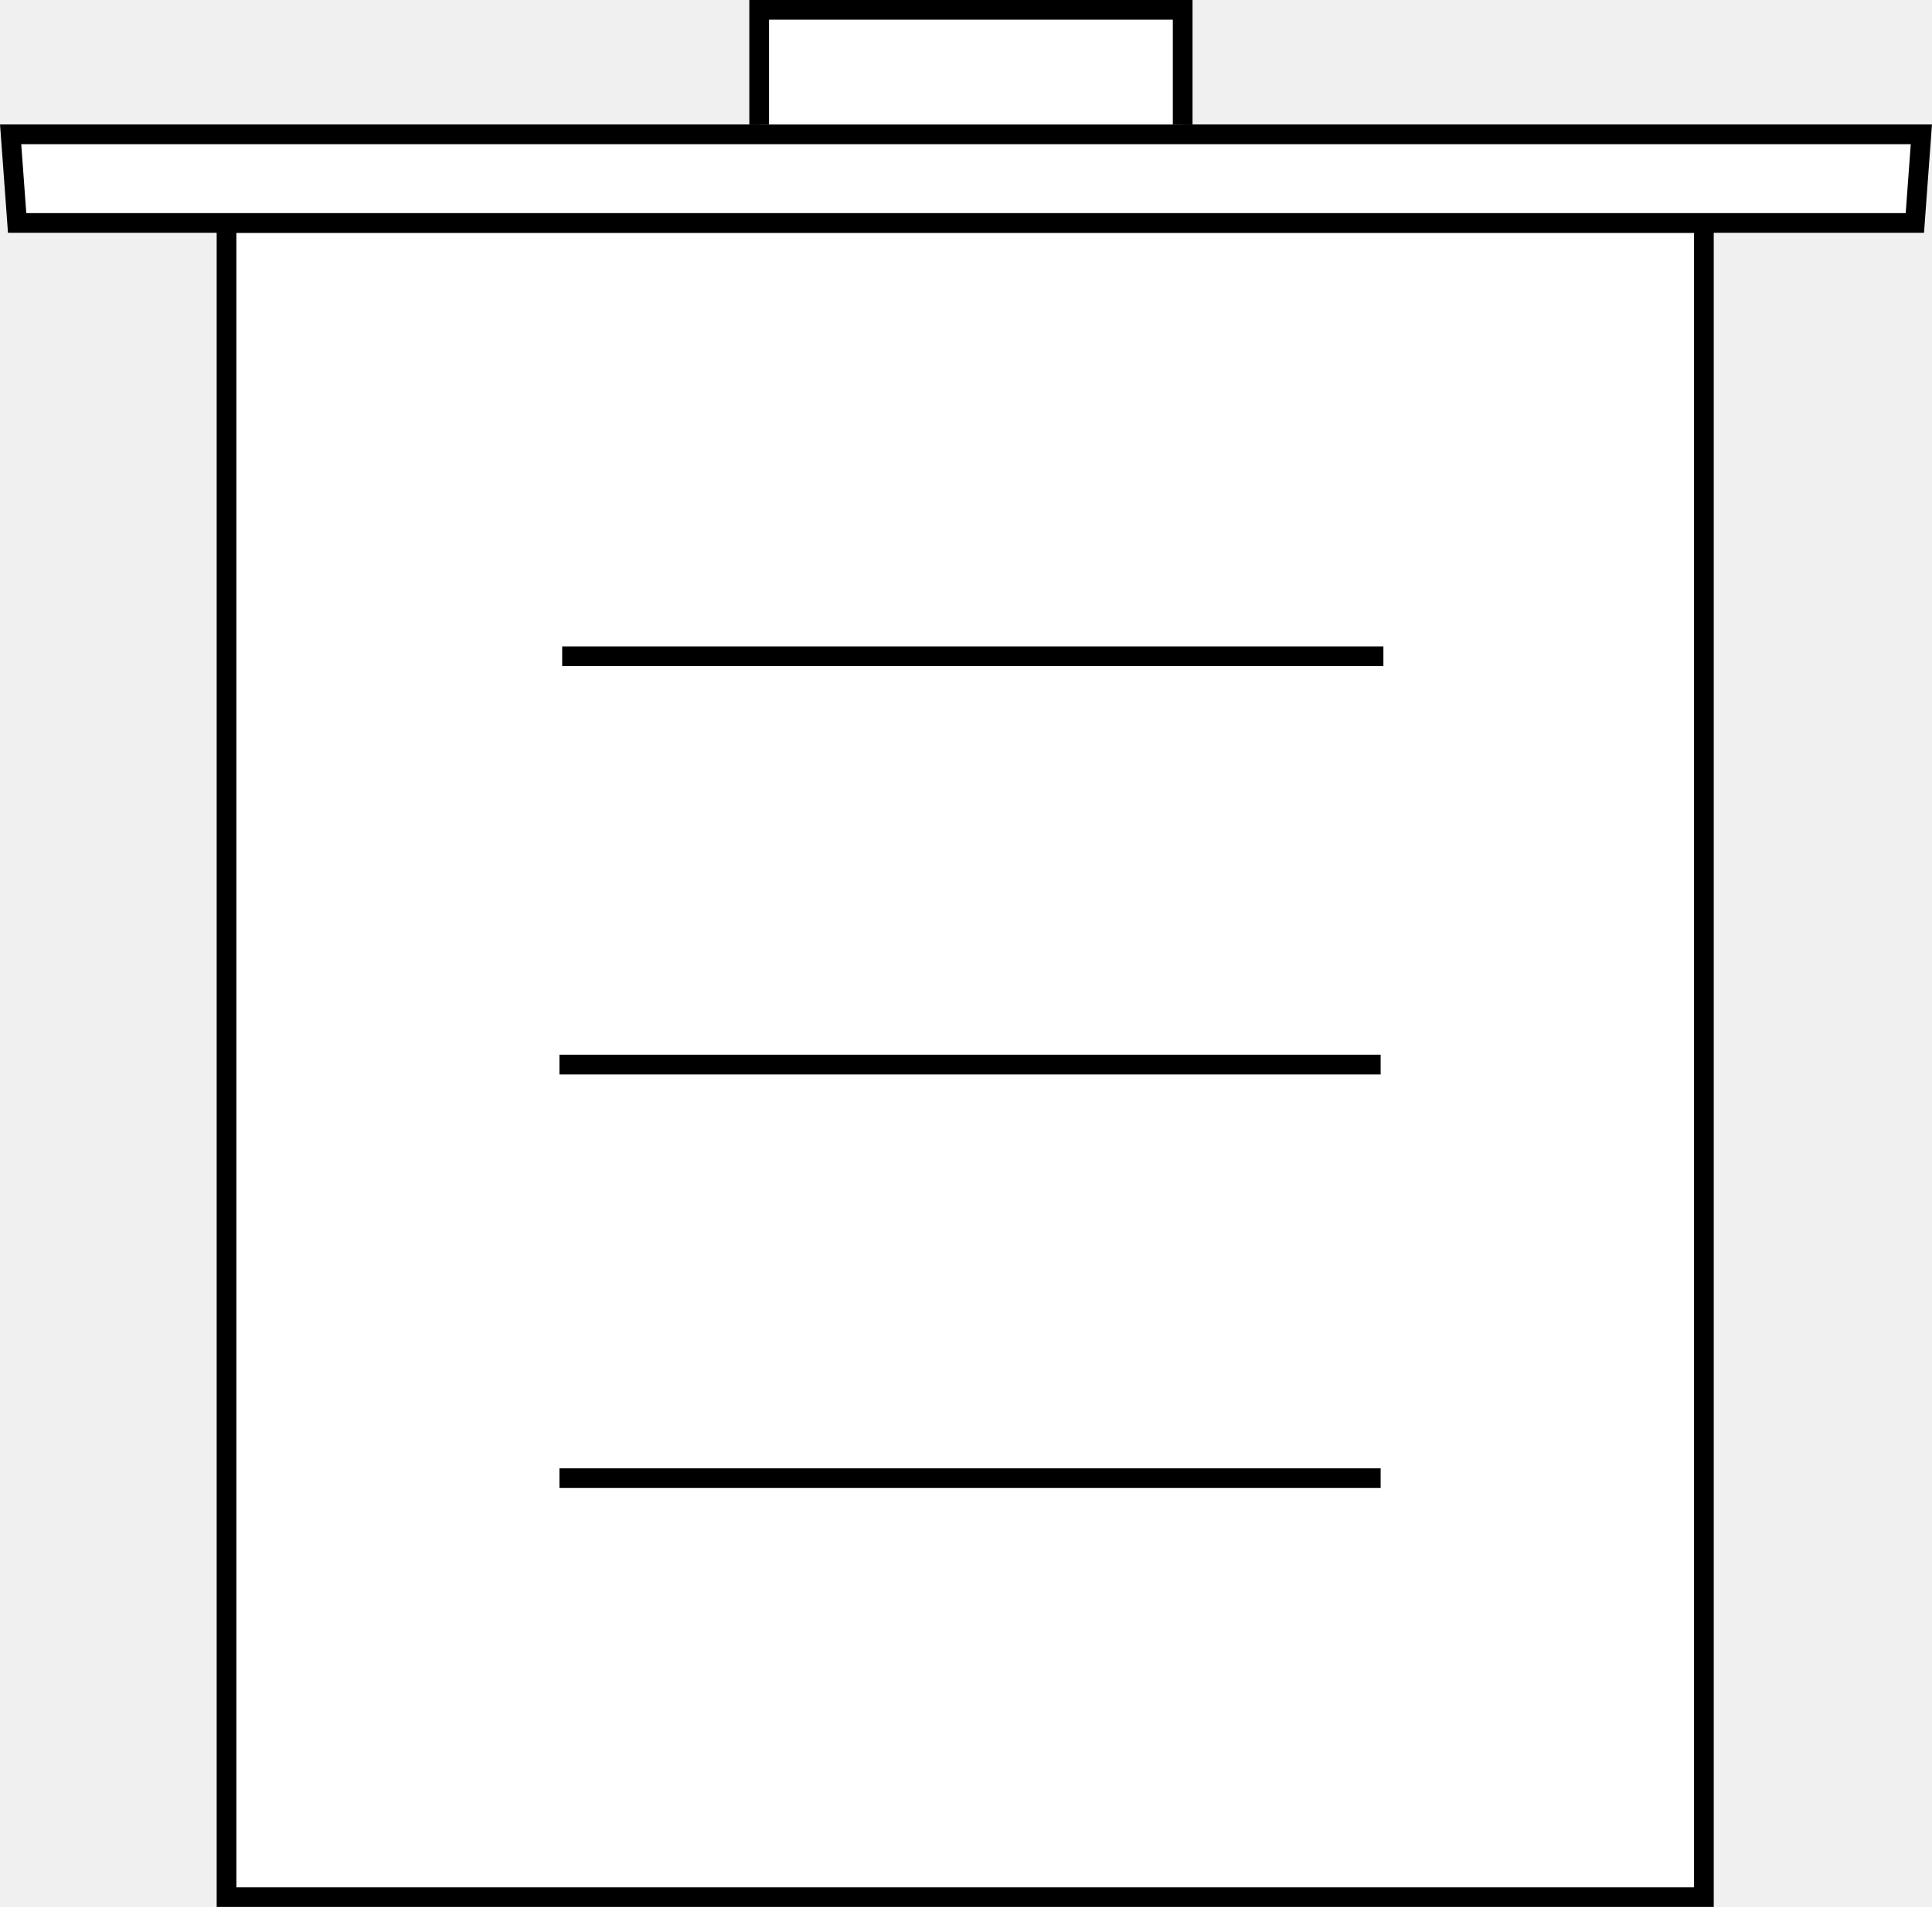
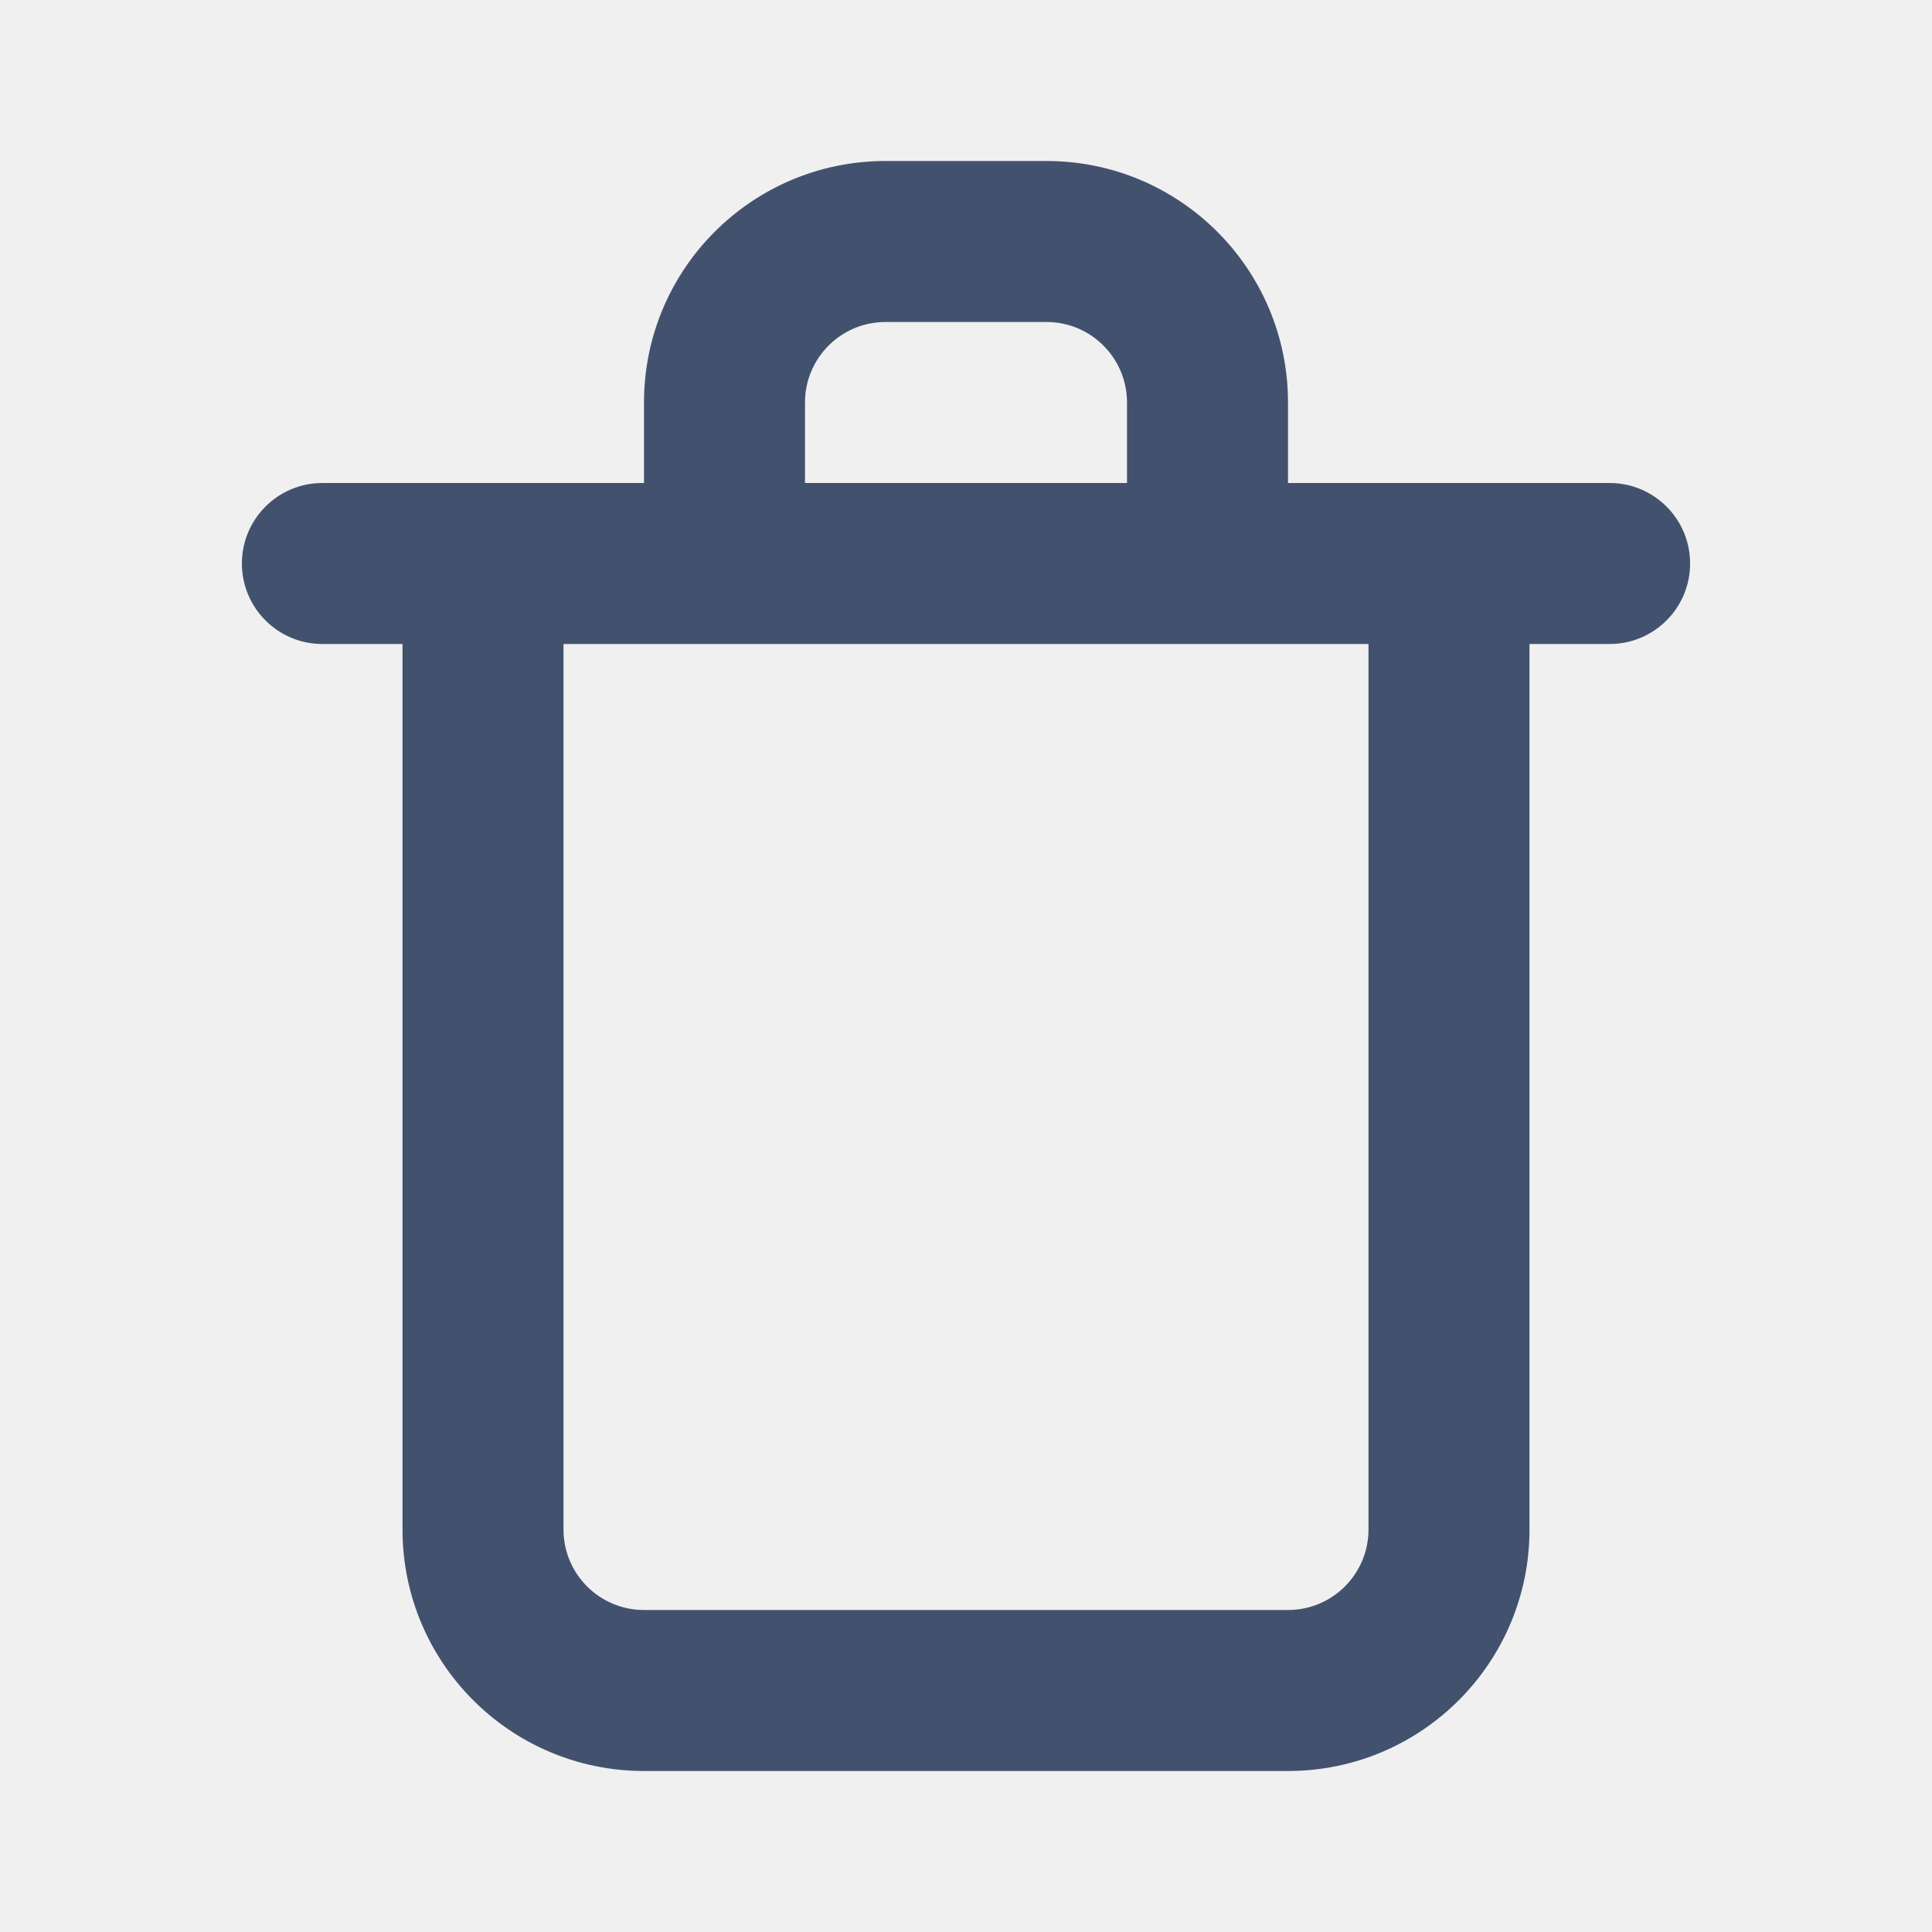
- <svg xmlns="http://www.w3.org/2000/svg" viewBox="0 0 98.08 96.82">
-   <defs>
-     <style>.cls-1,.cls-2{fill:#fff;}.cls-2{stroke:#000;stroke-miterlimit:10;}</style>
-   </defs>
-   <g id="图层_2" data-name="图层 2">
-     <g id="图层_1-2" data-name="图层 1">
-       <rect class="cls-1" x="11.54" y="11.32" width="75" height="85" />
-       <path d="M86,11.82v84H12v-84H86m1-1H11v86H87v-86Z" />
-       <polygon class="cls-2" points="11.04 11.32 0.87 11.32 0.54 6.82 97.54 6.82 97.21 11.32 87.04 11.32 11.04 11.32" />
-       <polyline class="cls-2" points="38.54 6.32 38.54 0.5 60.04 0.5 60.04 6.32" />
-       <line class="cls-2" x1="28.54" y1="33.32" x2="70.23" y2="33.32" />
-       <line class="cls-2" x1="28.4" y1="75.05" x2="70.09" y2="75.05" />
-       <line class="cls-2" x1="28.4" y1="54.05" x2="70.09" y2="54.05" />
-     </g>
-   </g>
+ <svg xmlns="http://www.w3.org/2000/svg" t="1658315985739" class="icon" viewBox="0 0 1024 1024" version="1.1" p-id="2931" width="200" height="200">
+   <path d="M853.333 256h-170.667V213.333a128 128 0 0 0-128-128h-85.333a128 128 0 0 0-128 128v42.667H170.667a42.667 42.667 0 0 0 0 85.333h42.667v469.333a128 128 0 0 0 128 128h341.333a128 128 0 0 0 128-128V341.333h42.667a42.667 42.667 0 0 0 0-85.333zM426.667 213.333a42.667 42.667 0 0 1 42.667-42.667h85.333a42.667 42.667 0 0 1 42.667 42.667v42.667h-170.667z m298.667 597.333a42.667 42.667 0 0 1-42.667 42.667H341.333a42.667 42.667 0 0 1-42.667-42.667V341.333h426.667z" p-id="2932" fill="#42526E" />
</svg>
